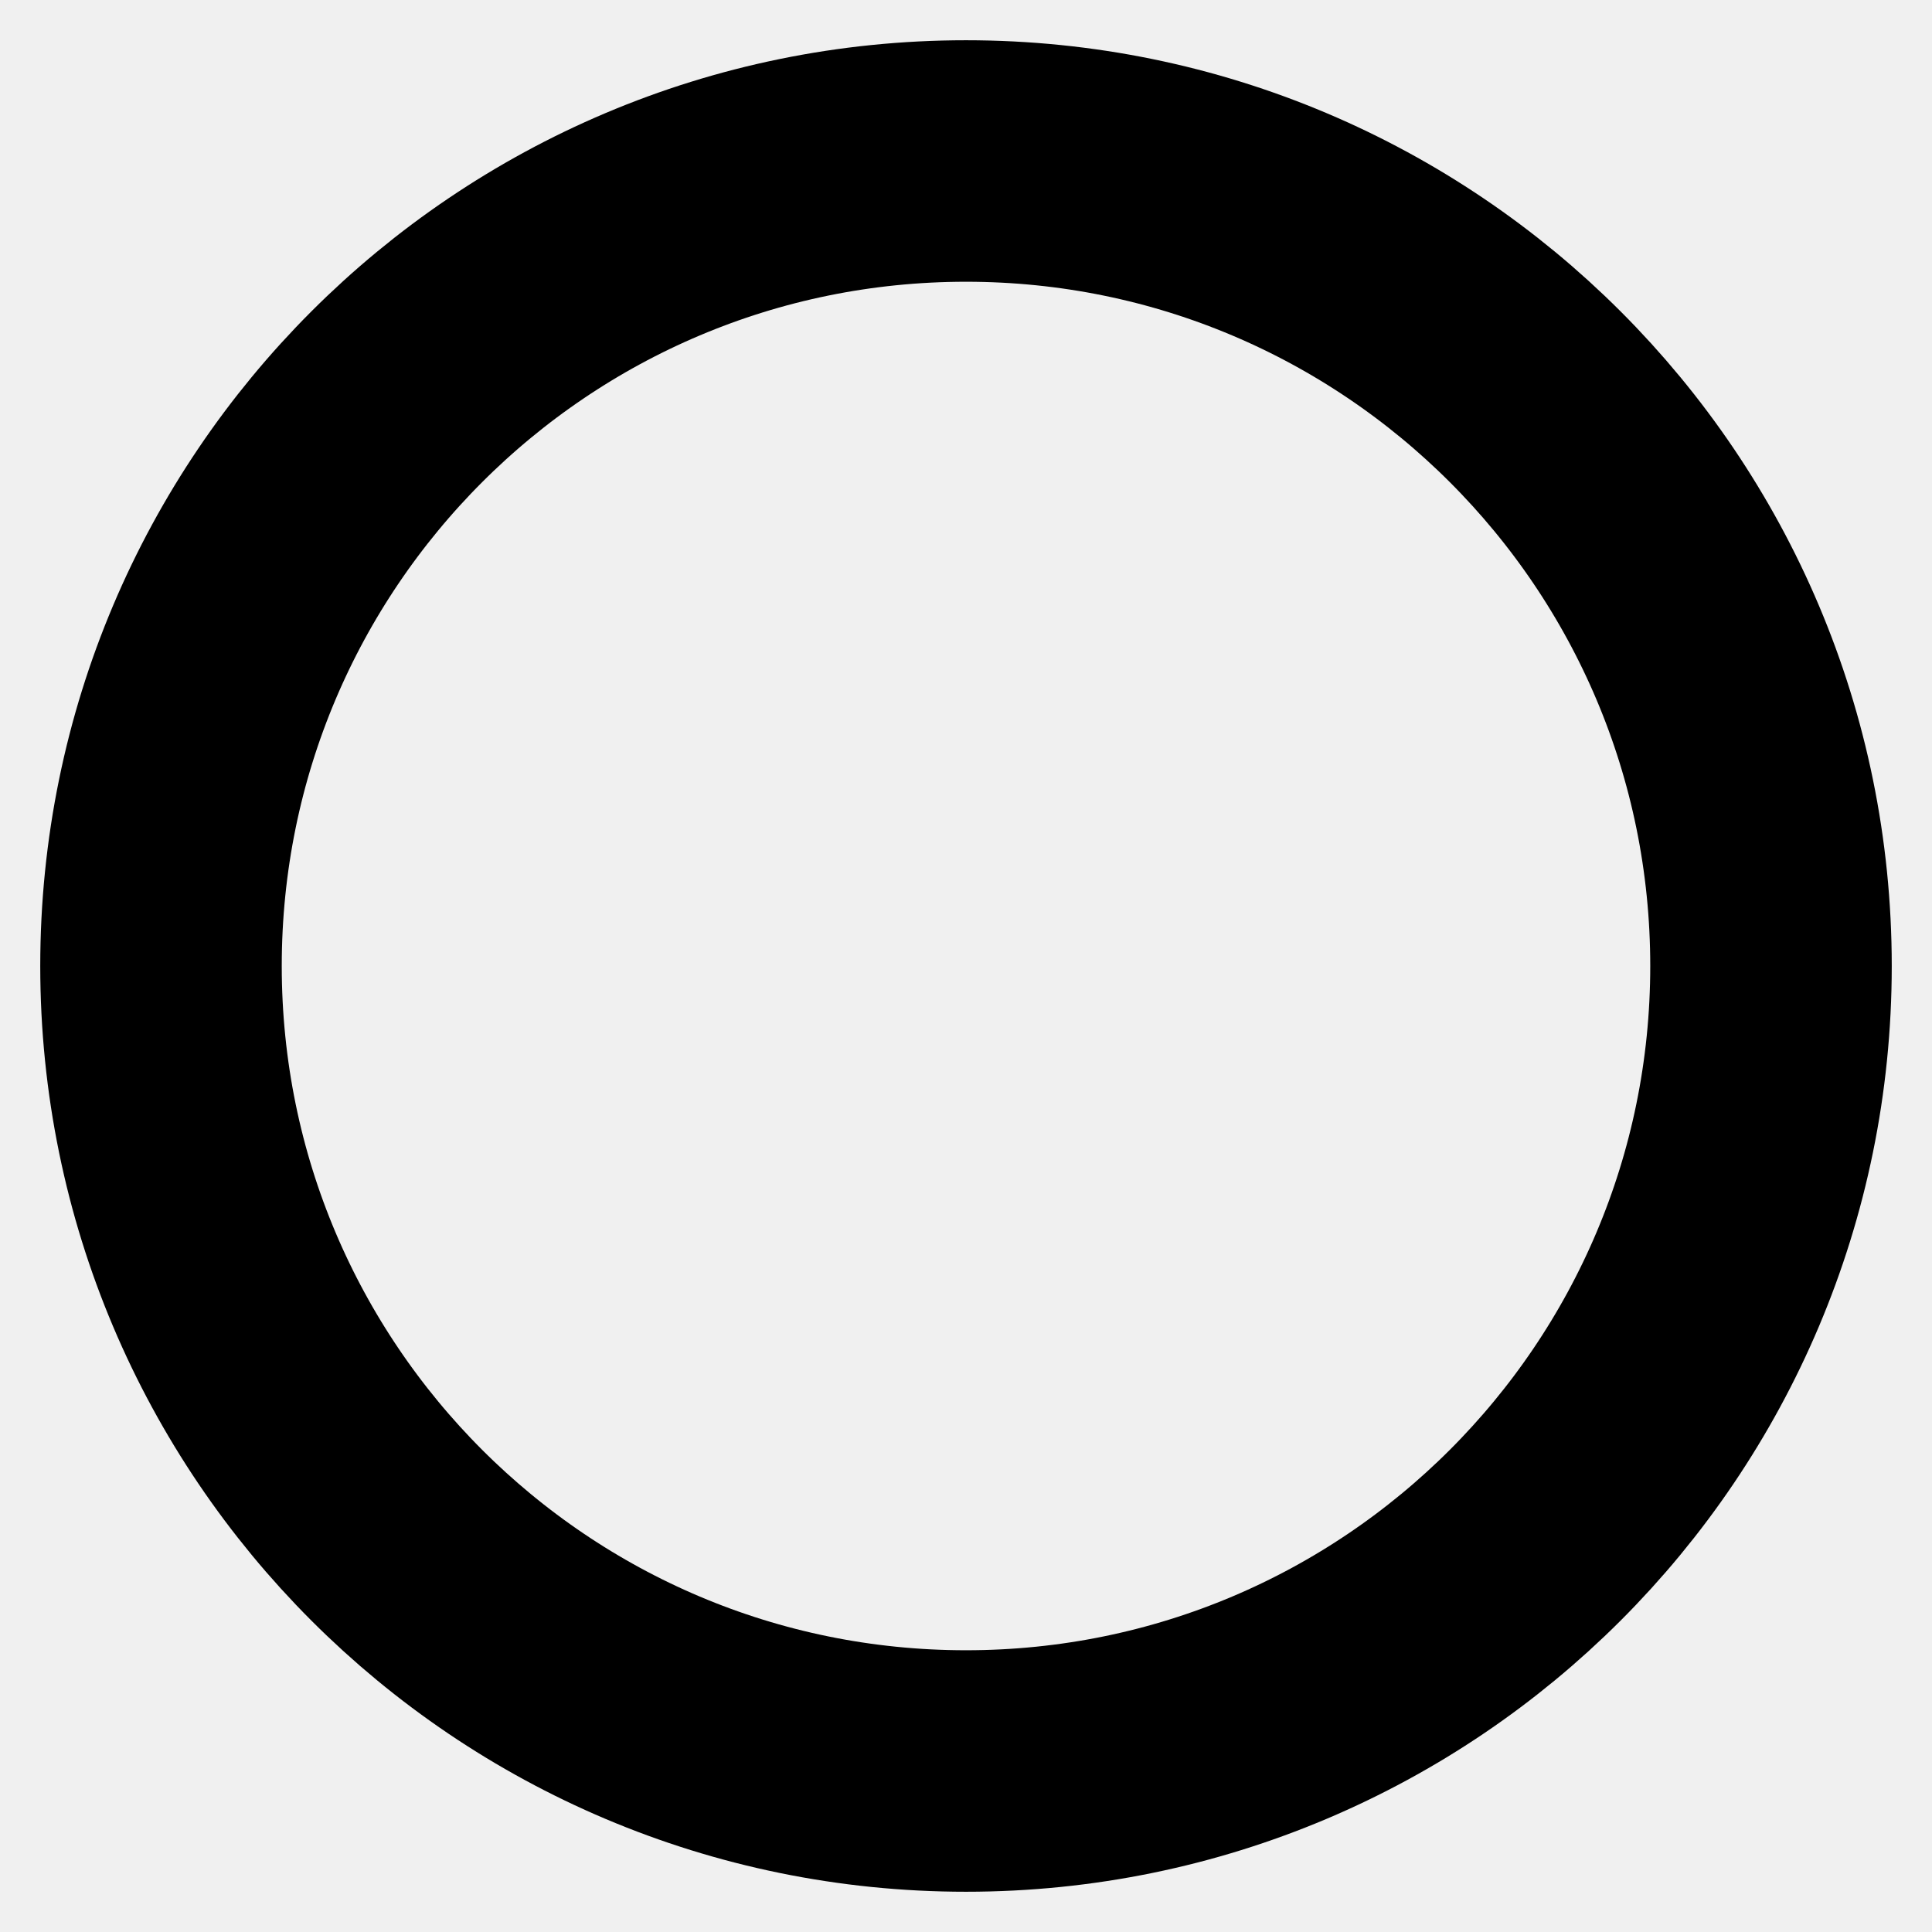
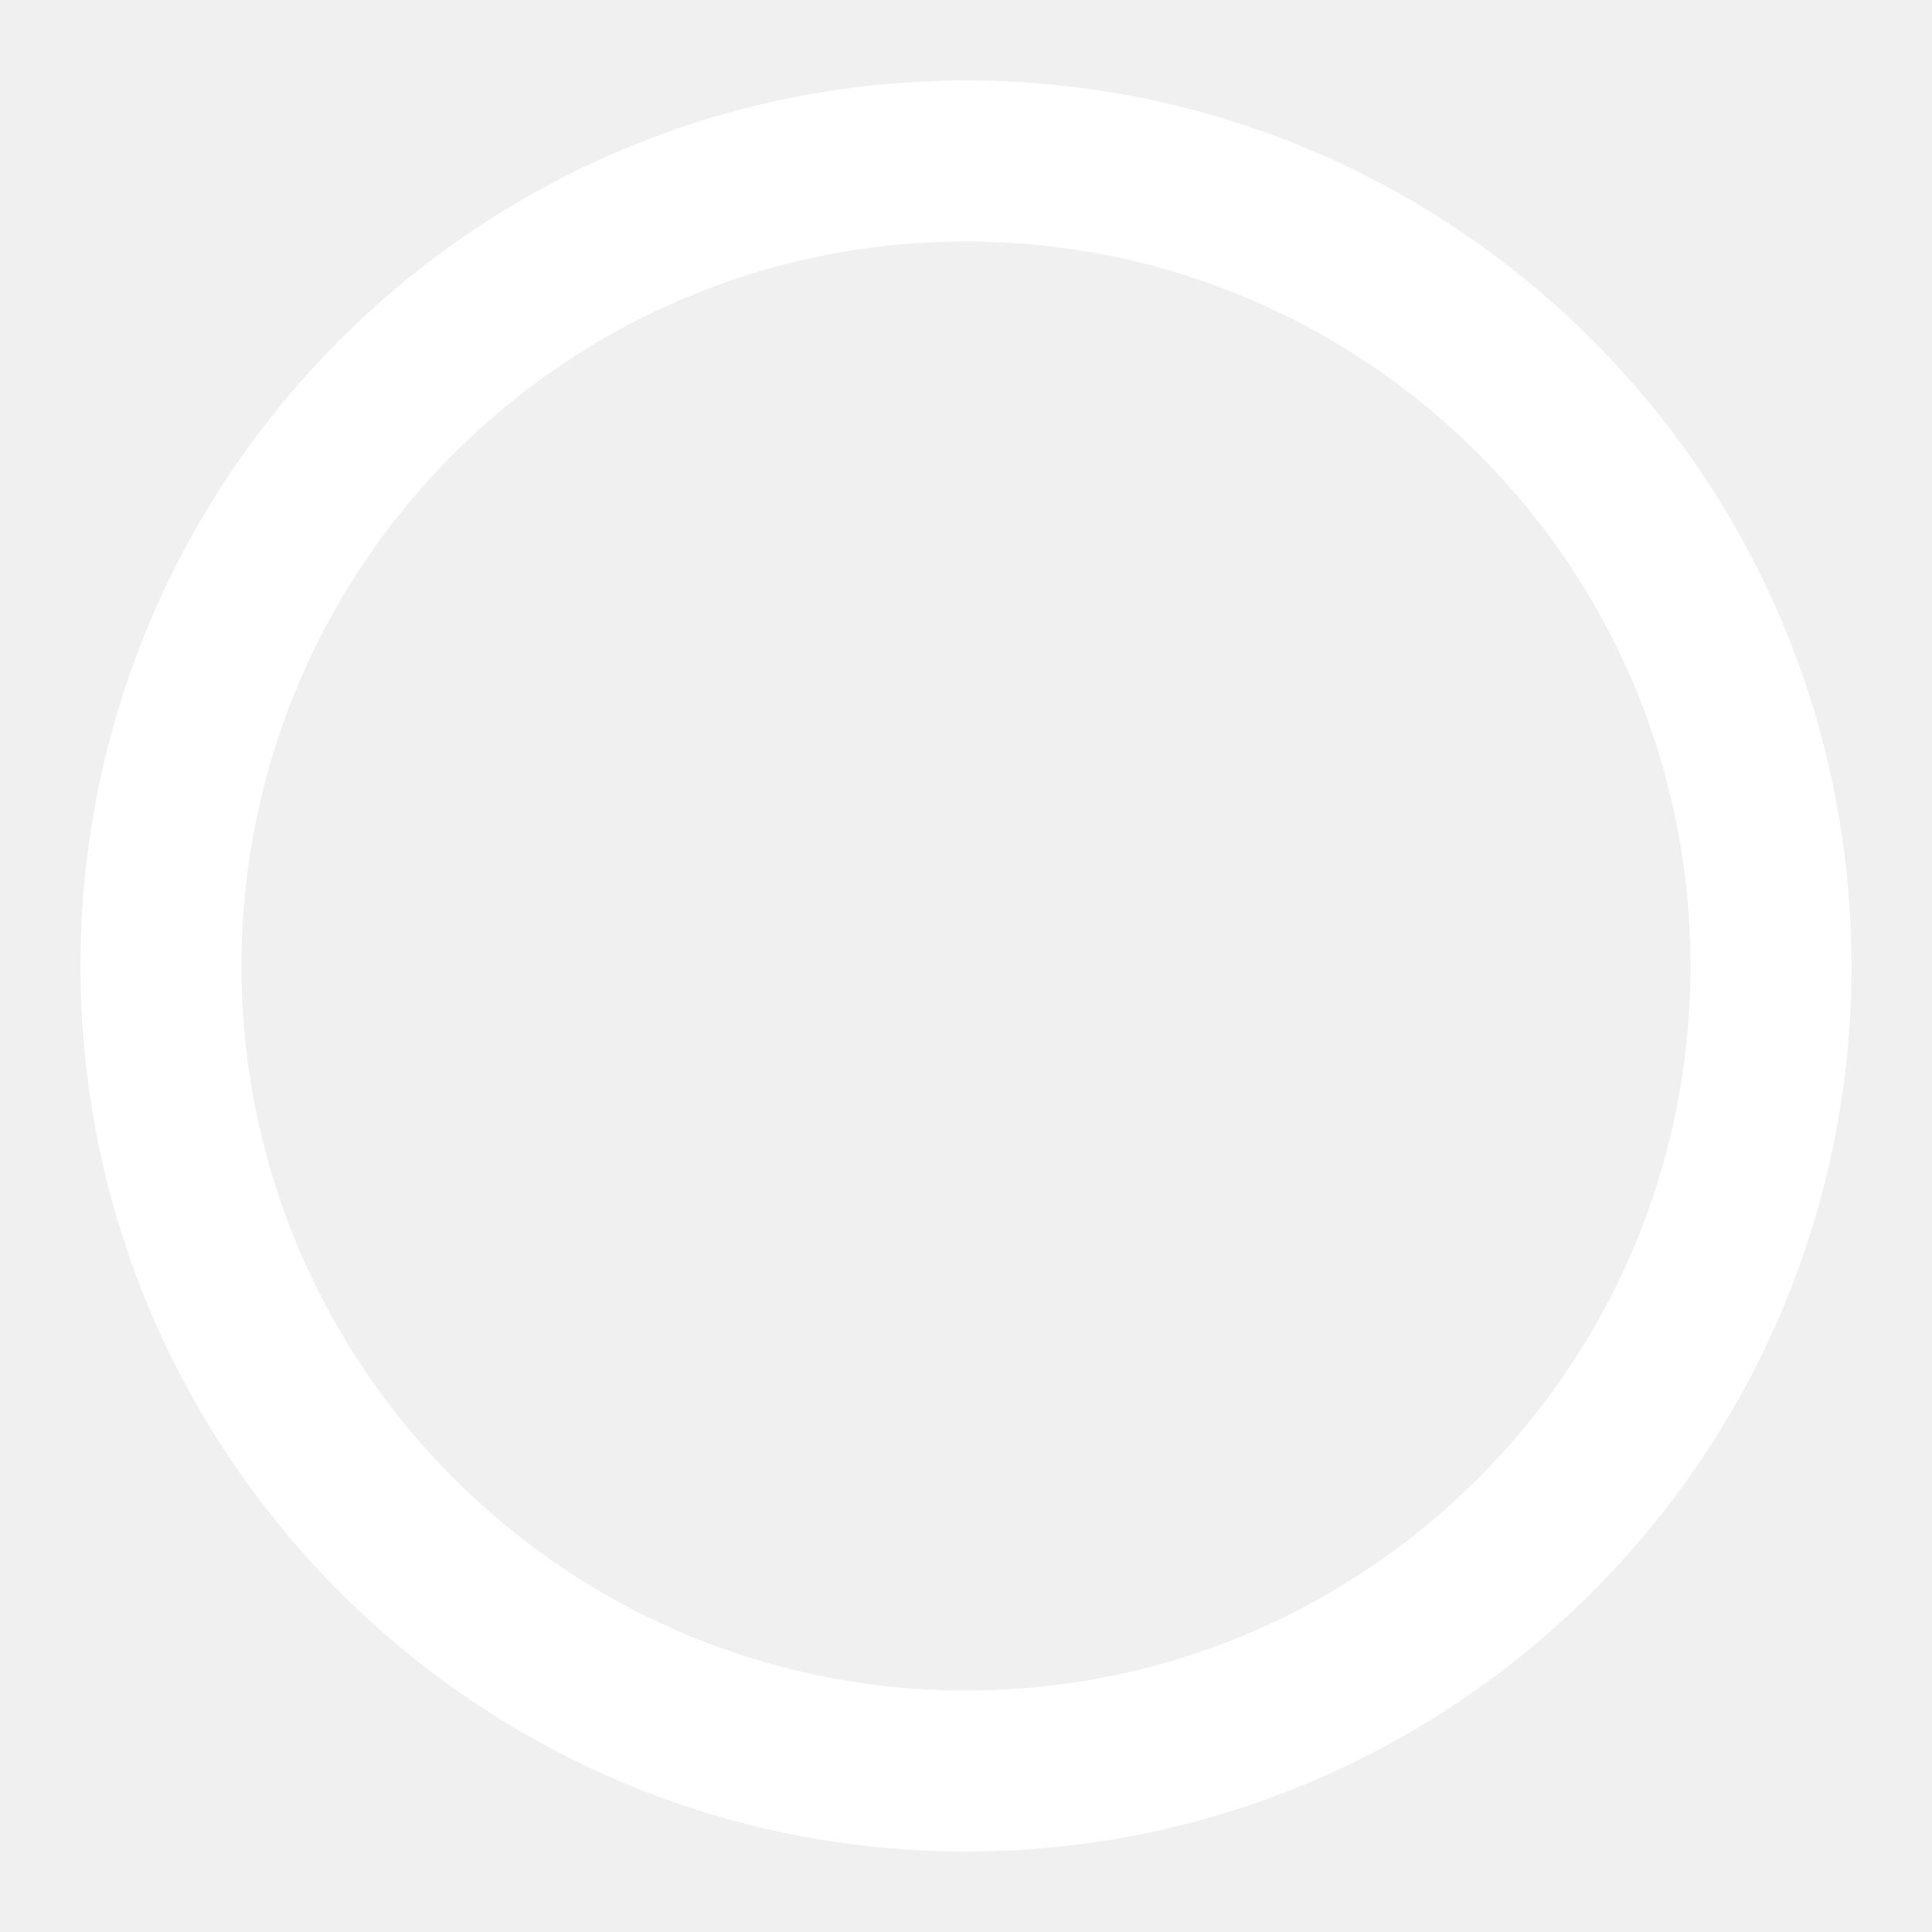
- <svg xmlns="http://www.w3.org/2000/svg" width="100" height="100" viewBox="0 0 24 24" fill="none" stroke="currentColor" stroke-width="3" stroke-linecap="round" stroke-linejoin="round" class="feather feather-circle">
+ <svg xmlns="http://www.w3.org/2000/svg" width="100" height="100" viewBox="0 0 24 24" fill="none" stroke="white" stroke-width="2" stroke-linecap="round" stroke-linejoin="round" class="feather feather-circle">
  <circle cx="12" cy="12" r="10" />
</svg>
